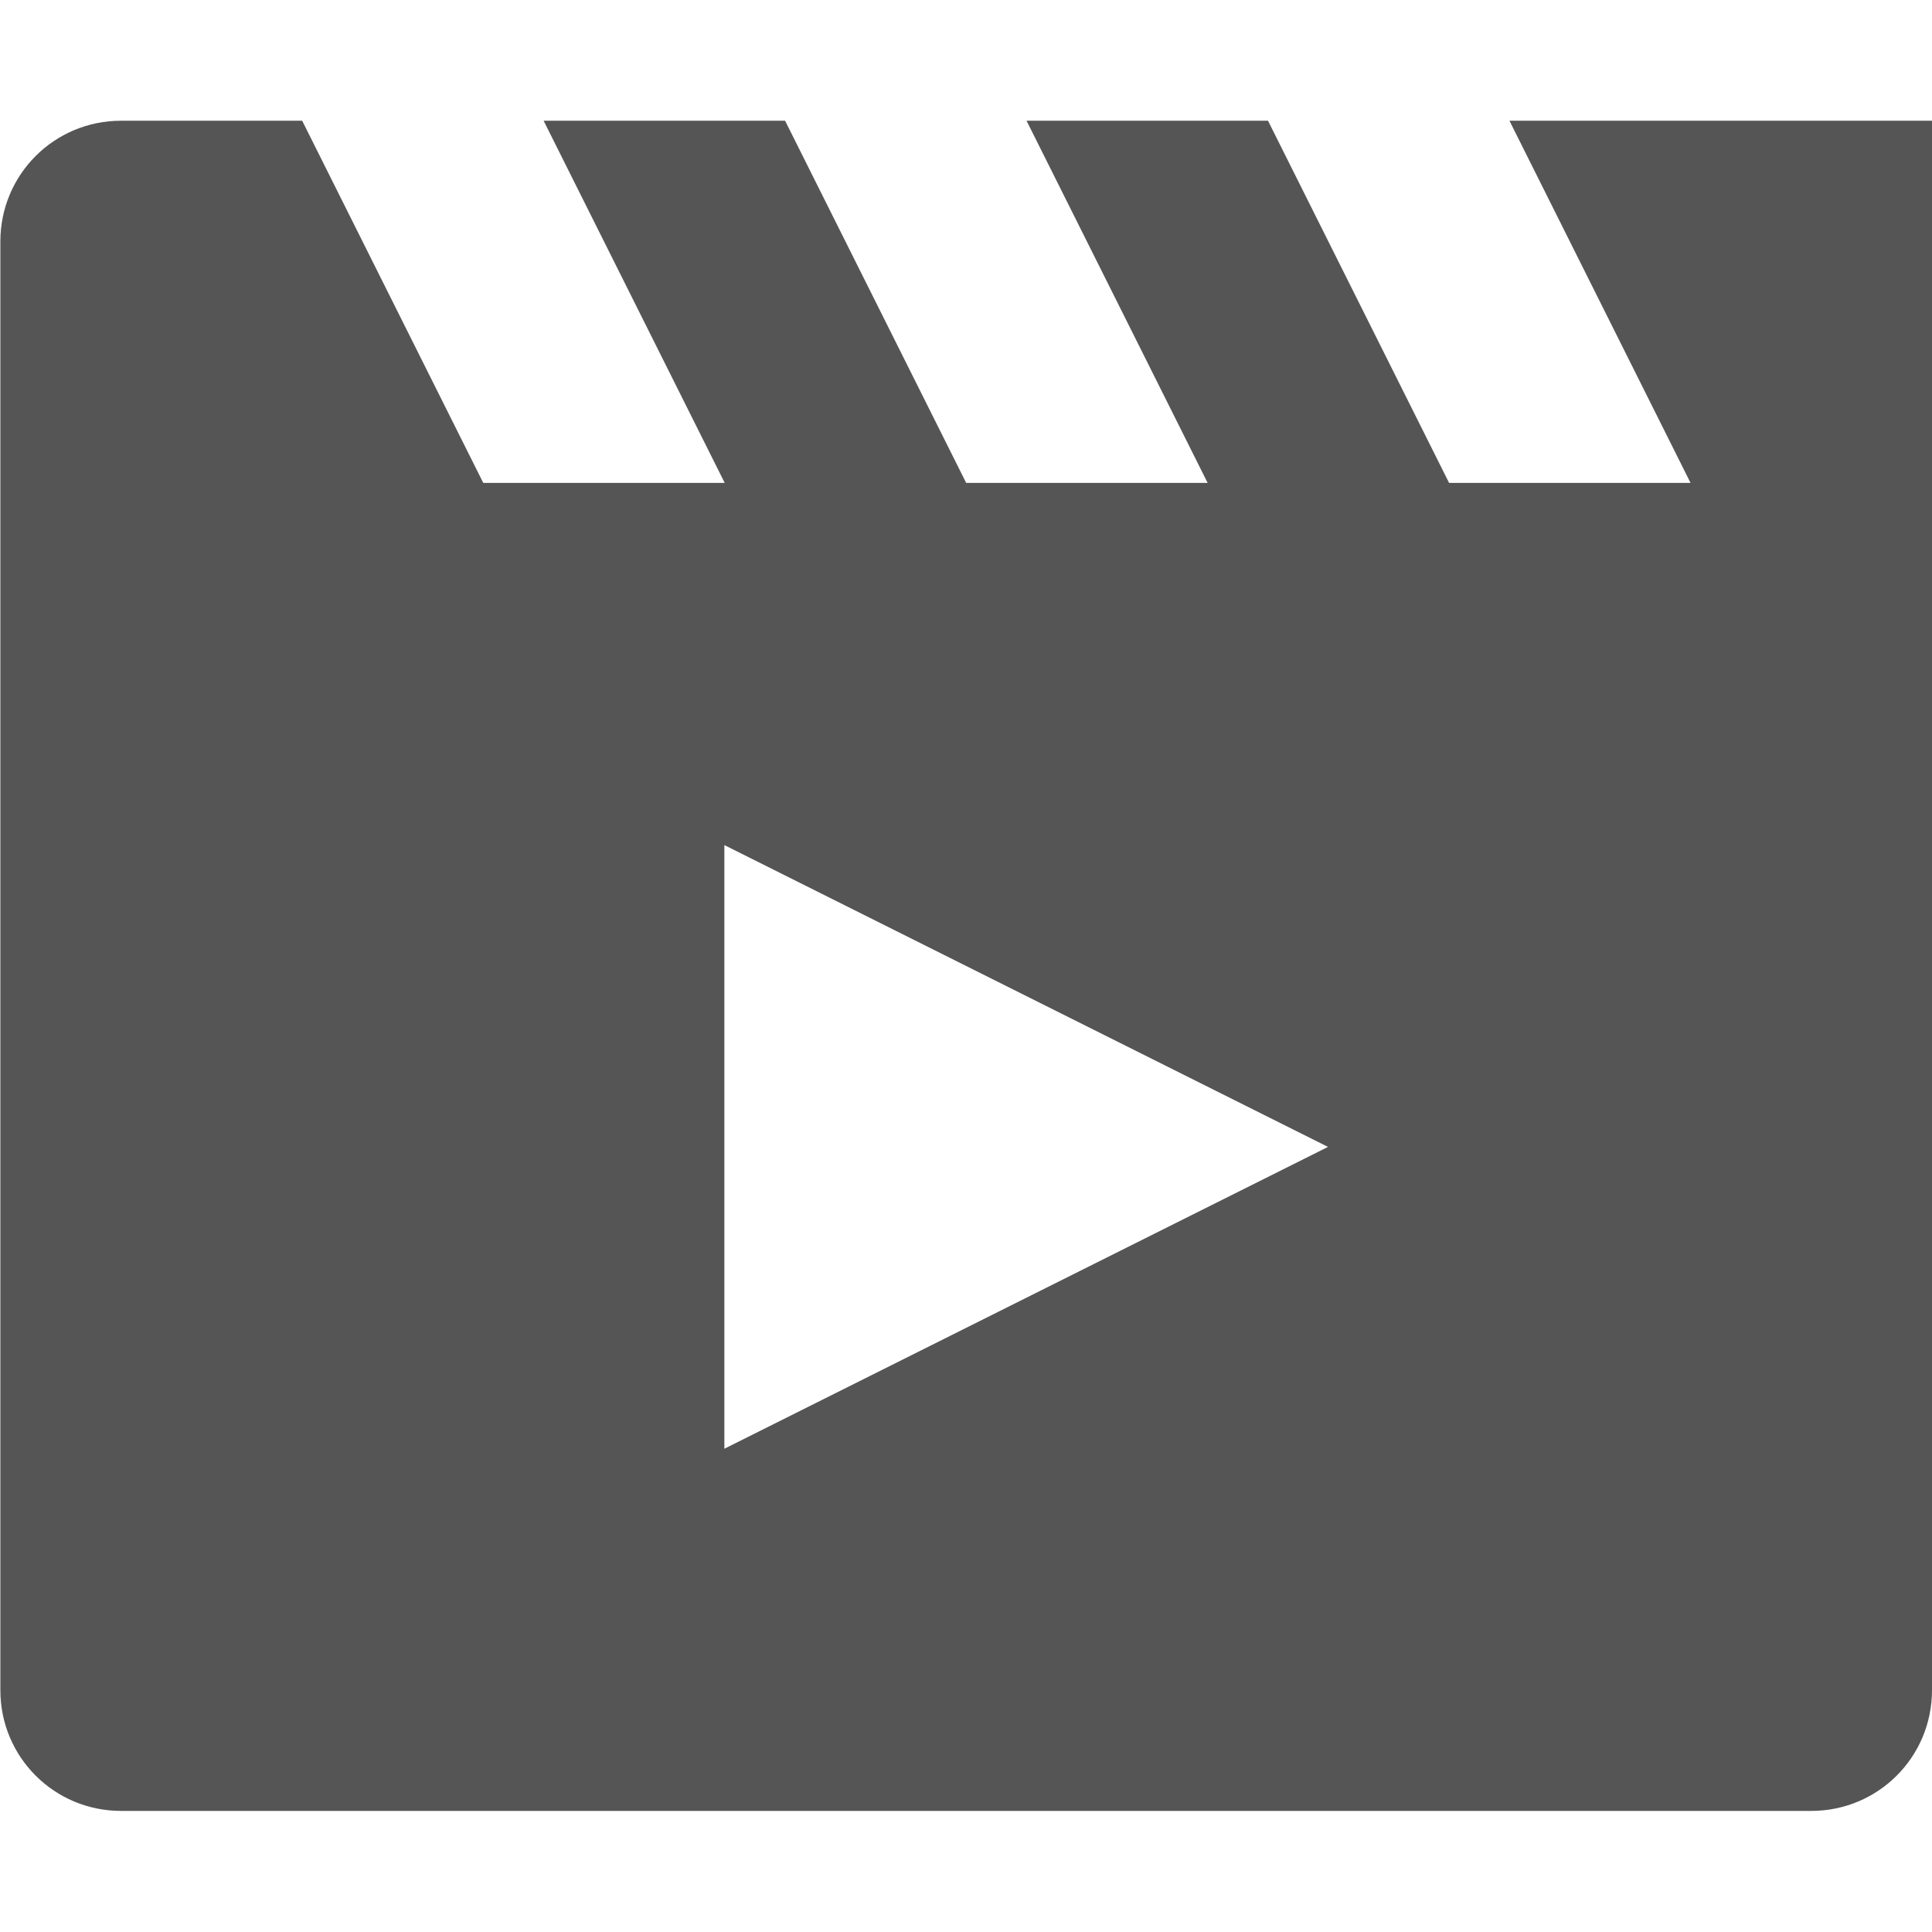
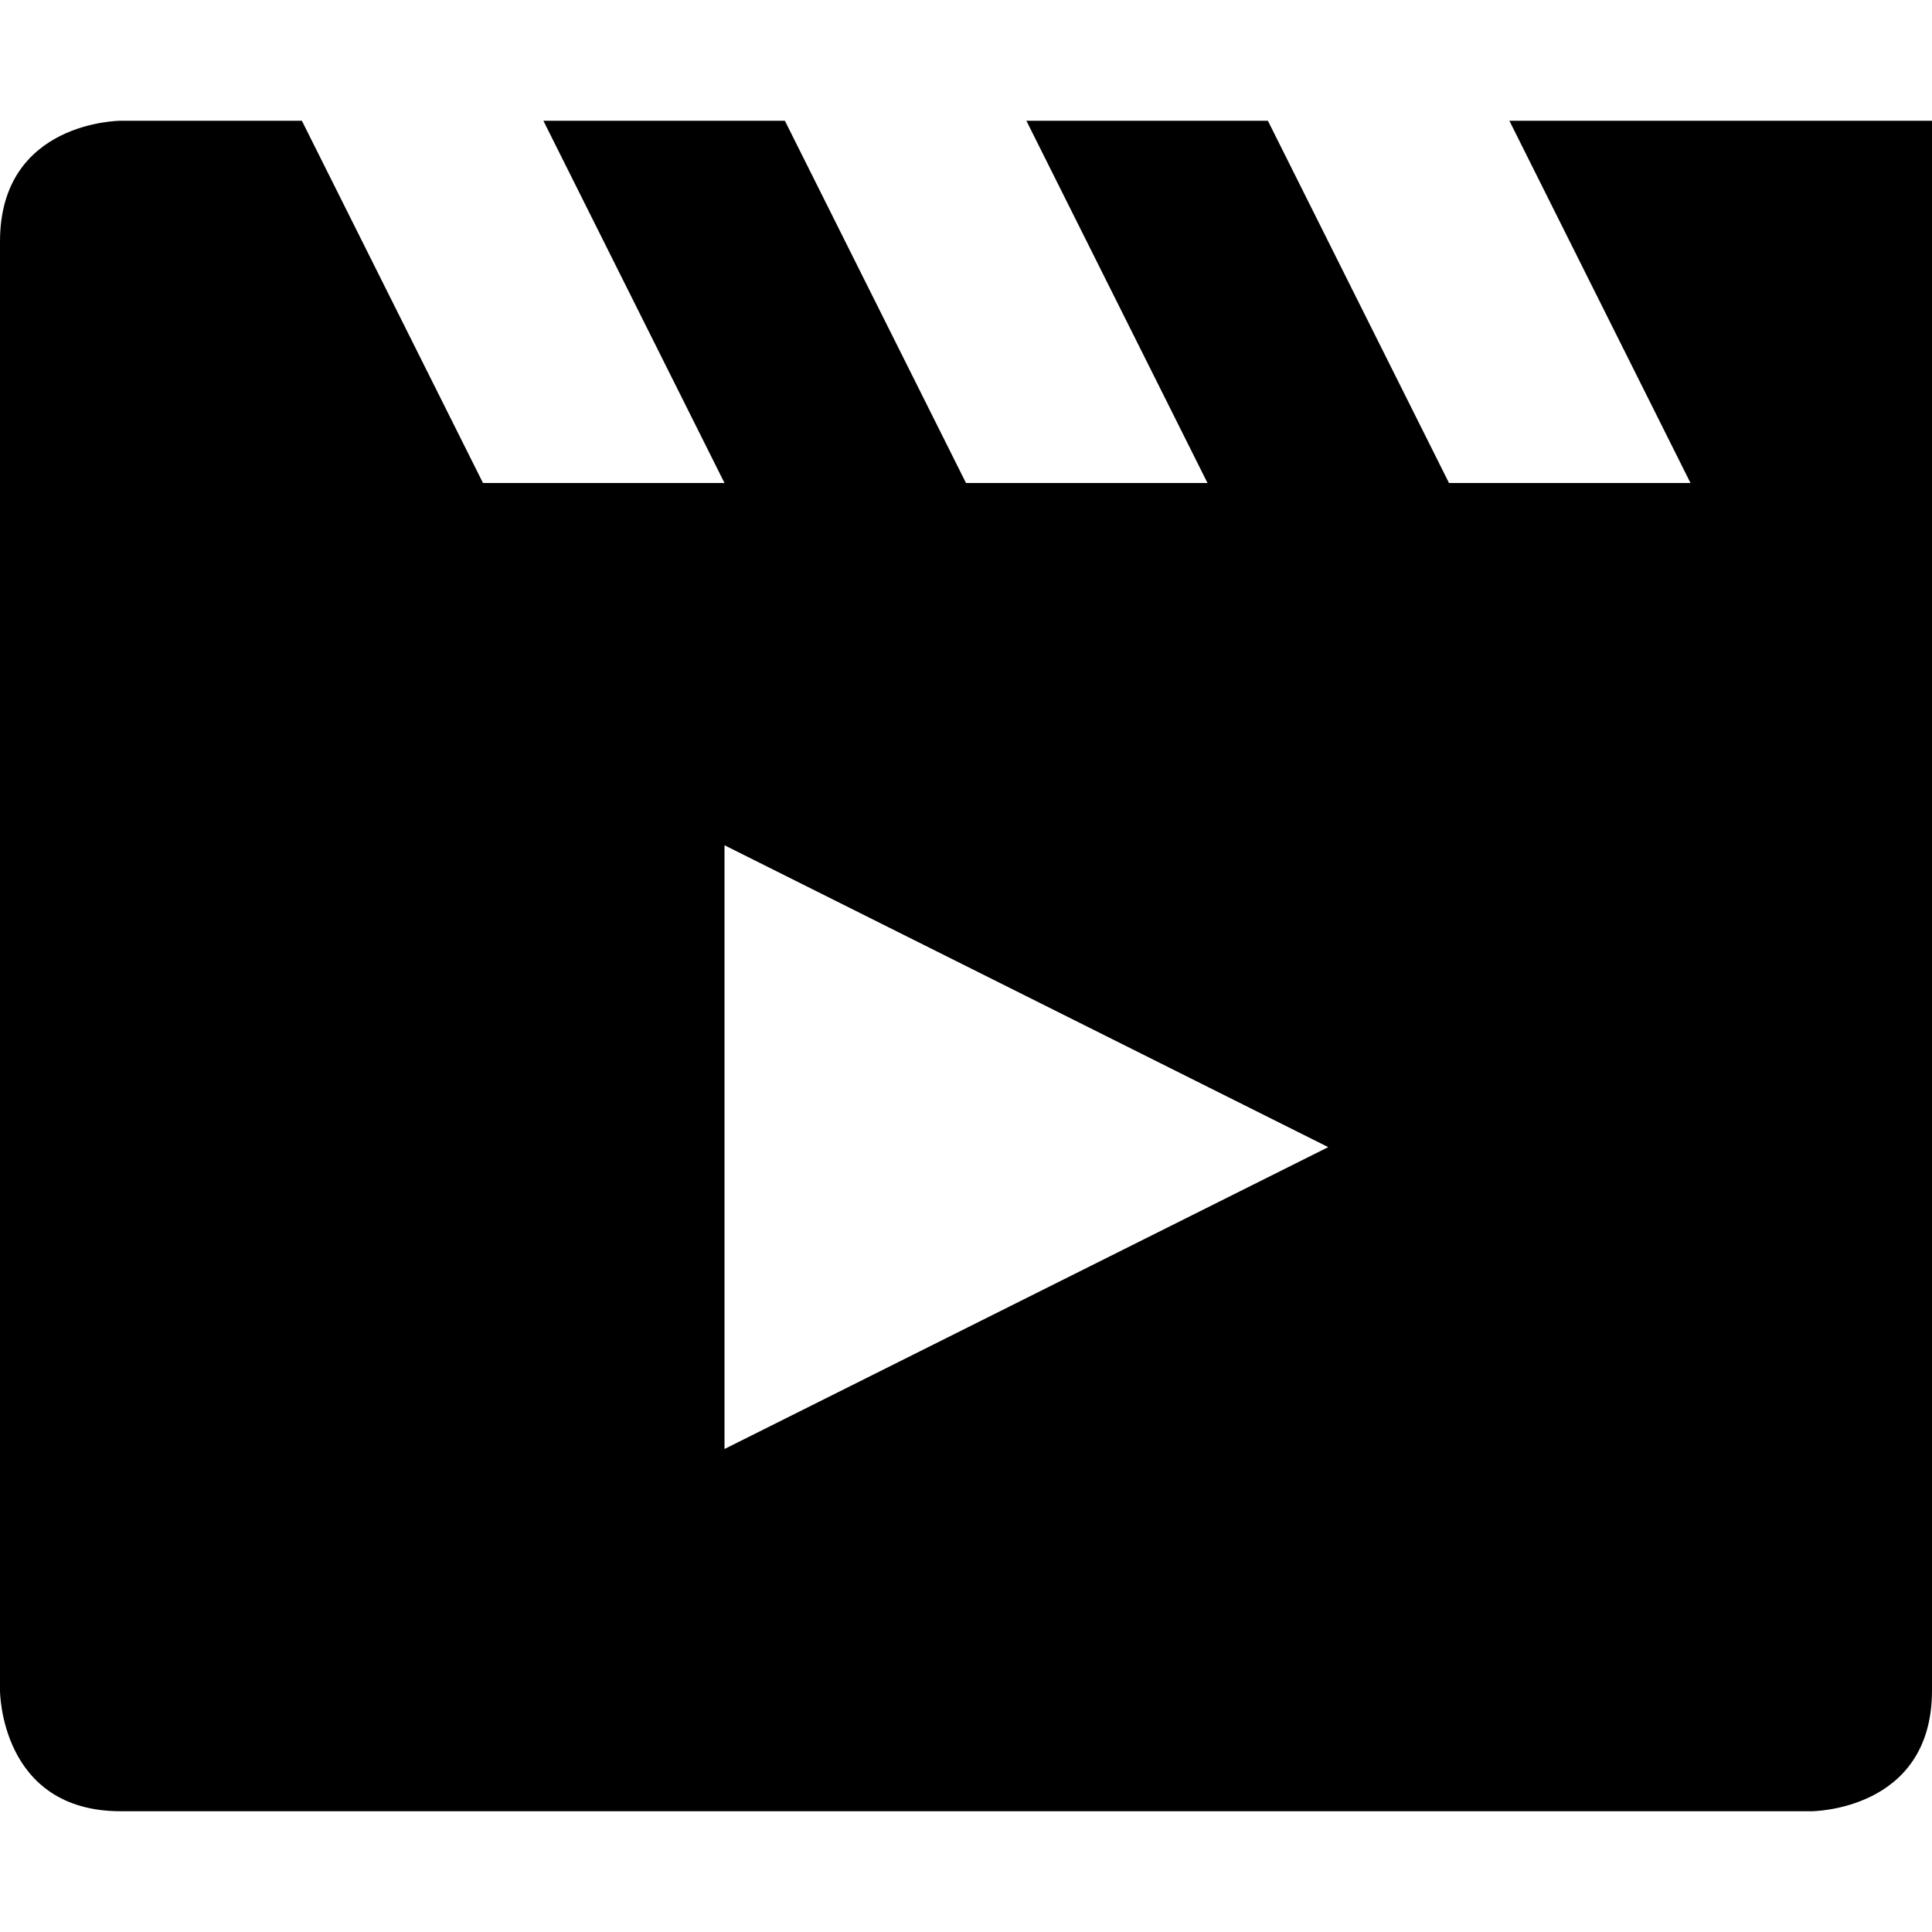
- <svg xmlns="http://www.w3.org/2000/svg" xmlns:ns1="http://www.openswatchbook.org/uri/2009/osb" height="16" id="svg7384" style="enable-background:new" version="1.1" width="16.003">
-   <defs id="defs7386">
-     <linearGradient id="linearGradient5606" ns1:paint="solid">
-       <stop id="stop5608" offset="0" style="stop-color:#000000;stop-opacity:1;" />
-     </linearGradient>
-     <filter id="filter7554" style="color-interpolation-filters:sRGB">
-       <feBlend id="feBlend7556" in2="BackgroundImage" mode="darken" />
-     </filter>
-   </defs>
-   <g id="layer9" style="display:inline" transform="translate(-745.0002,-99)" />
-   <g id="layer10" style="display:inline;filter:url(#filter7554)" transform="translate(-745.0002,-99)" />
-   <g id="layer1" style="display:inline" transform="translate(-504,-716)" />
-   <g id="layer14" style="display:inline" transform="translate(-745.0002,-99)" />
-   <g id="layer15" style="display:inline" transform="translate(-745.0002,-99)" />
-   <g id="g71291" style="display:inline" transform="translate(-745.0002,-99)" />
-   <g id="layer2" style="display:inline" transform="translate(-504,-566)" />
-   <g id="g6058" style="display:inline" transform="translate(-504,-566)">
-     <path d="m 505.003,567 c -0.554,0 -1,0.446 -1,1 l 0,12 c 0,0.554 0.446,1 1,1 l 14,0 c 0.554,0 1,-0.446 1,-1 l 0,-12 0,-1 -3.5,0 1.5,3 -2,0 -1.5,-3 -2,0 1.5,3 -2,0 -1.5,-3 -2,0 1.5,3 -2,0 -1.5,-3 z m 4.997,6 5,2.5 -5,2.5 z" id="rect10856-3" style="opacity:1;fill:#555555;fill-opacity:1;stroke:none;stroke-width:31;stroke-miterlimit:4;stroke-dasharray:none;stroke-opacity:1" />
-   </g>
-   <g id="layer12" style="display:inline" transform="translate(-745.0002,-99)" />
+ <svg xmlns="http://www.w3.org/2000/svg" height="16" width="16">
+   <path d="m1 1s-1 0-1 1v12s0 1 1 1h14s1 0 1-1v-13h-3.5l1.5 3h-2l-1.5-3h-2l1.5 3h-2l-1.5-3h-2l1.5 3h-2l-1.5-3zm5 6 5 2.5-5 2.5z" />
</svg>
